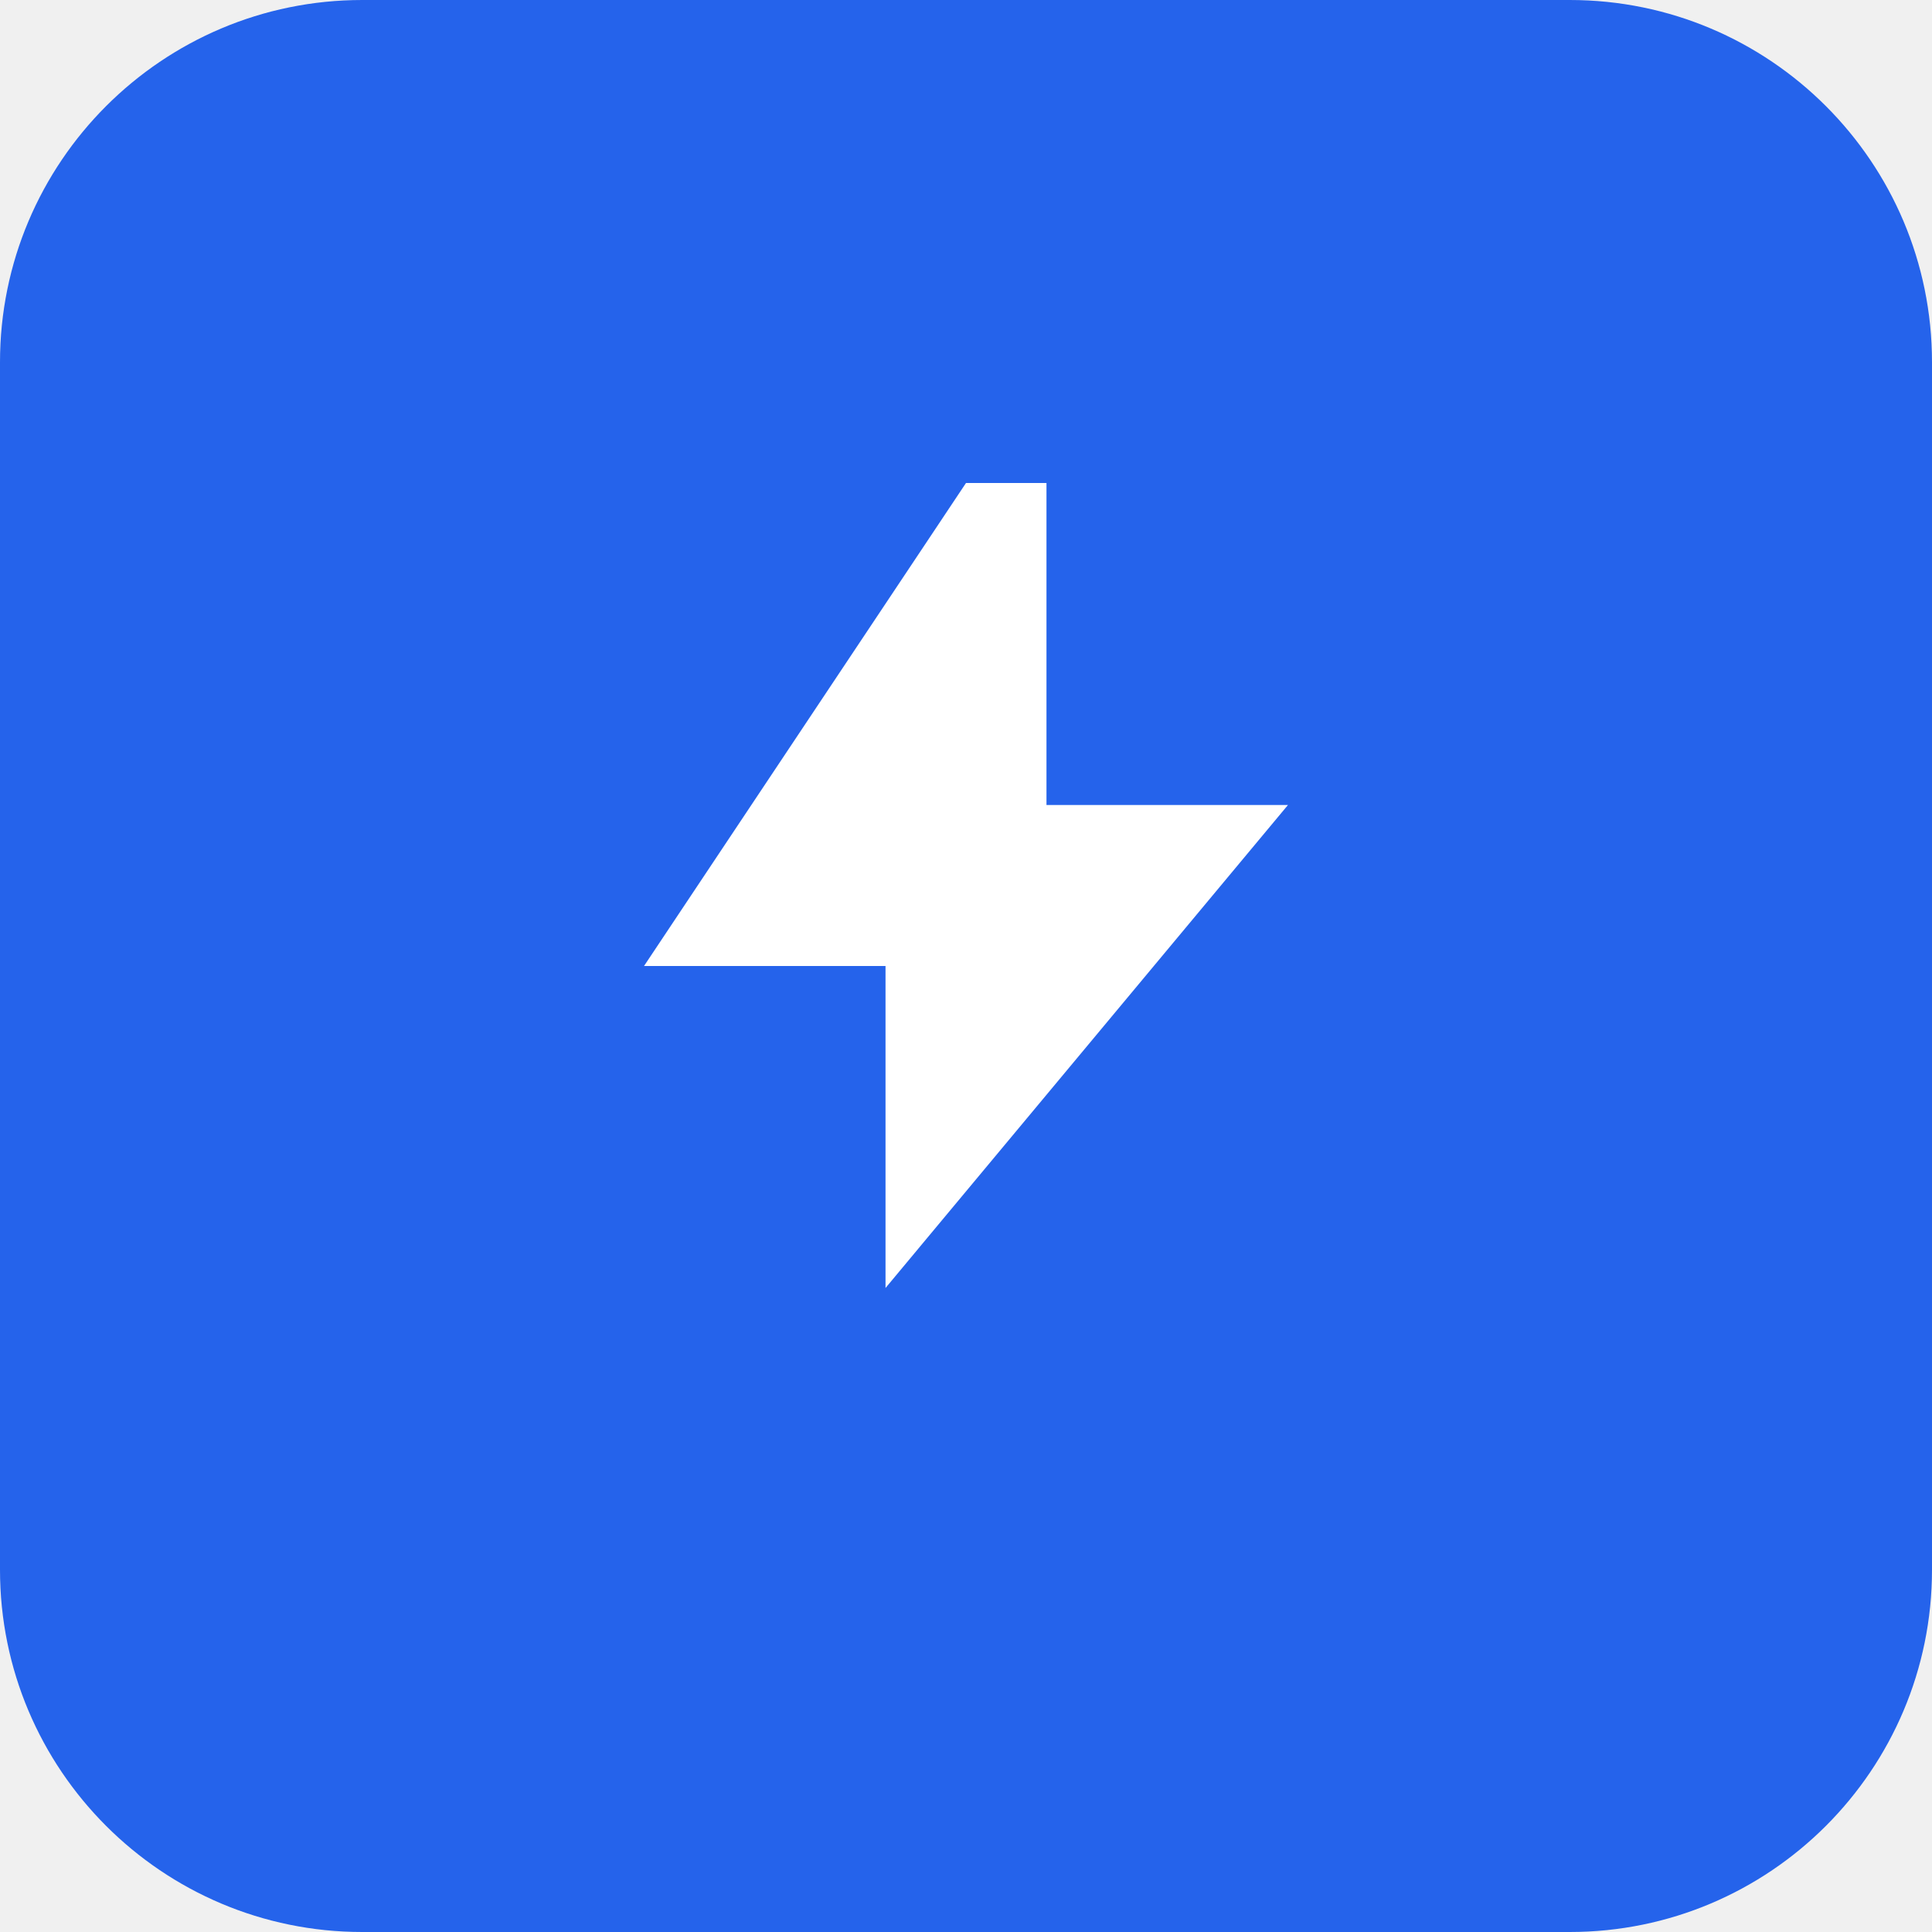
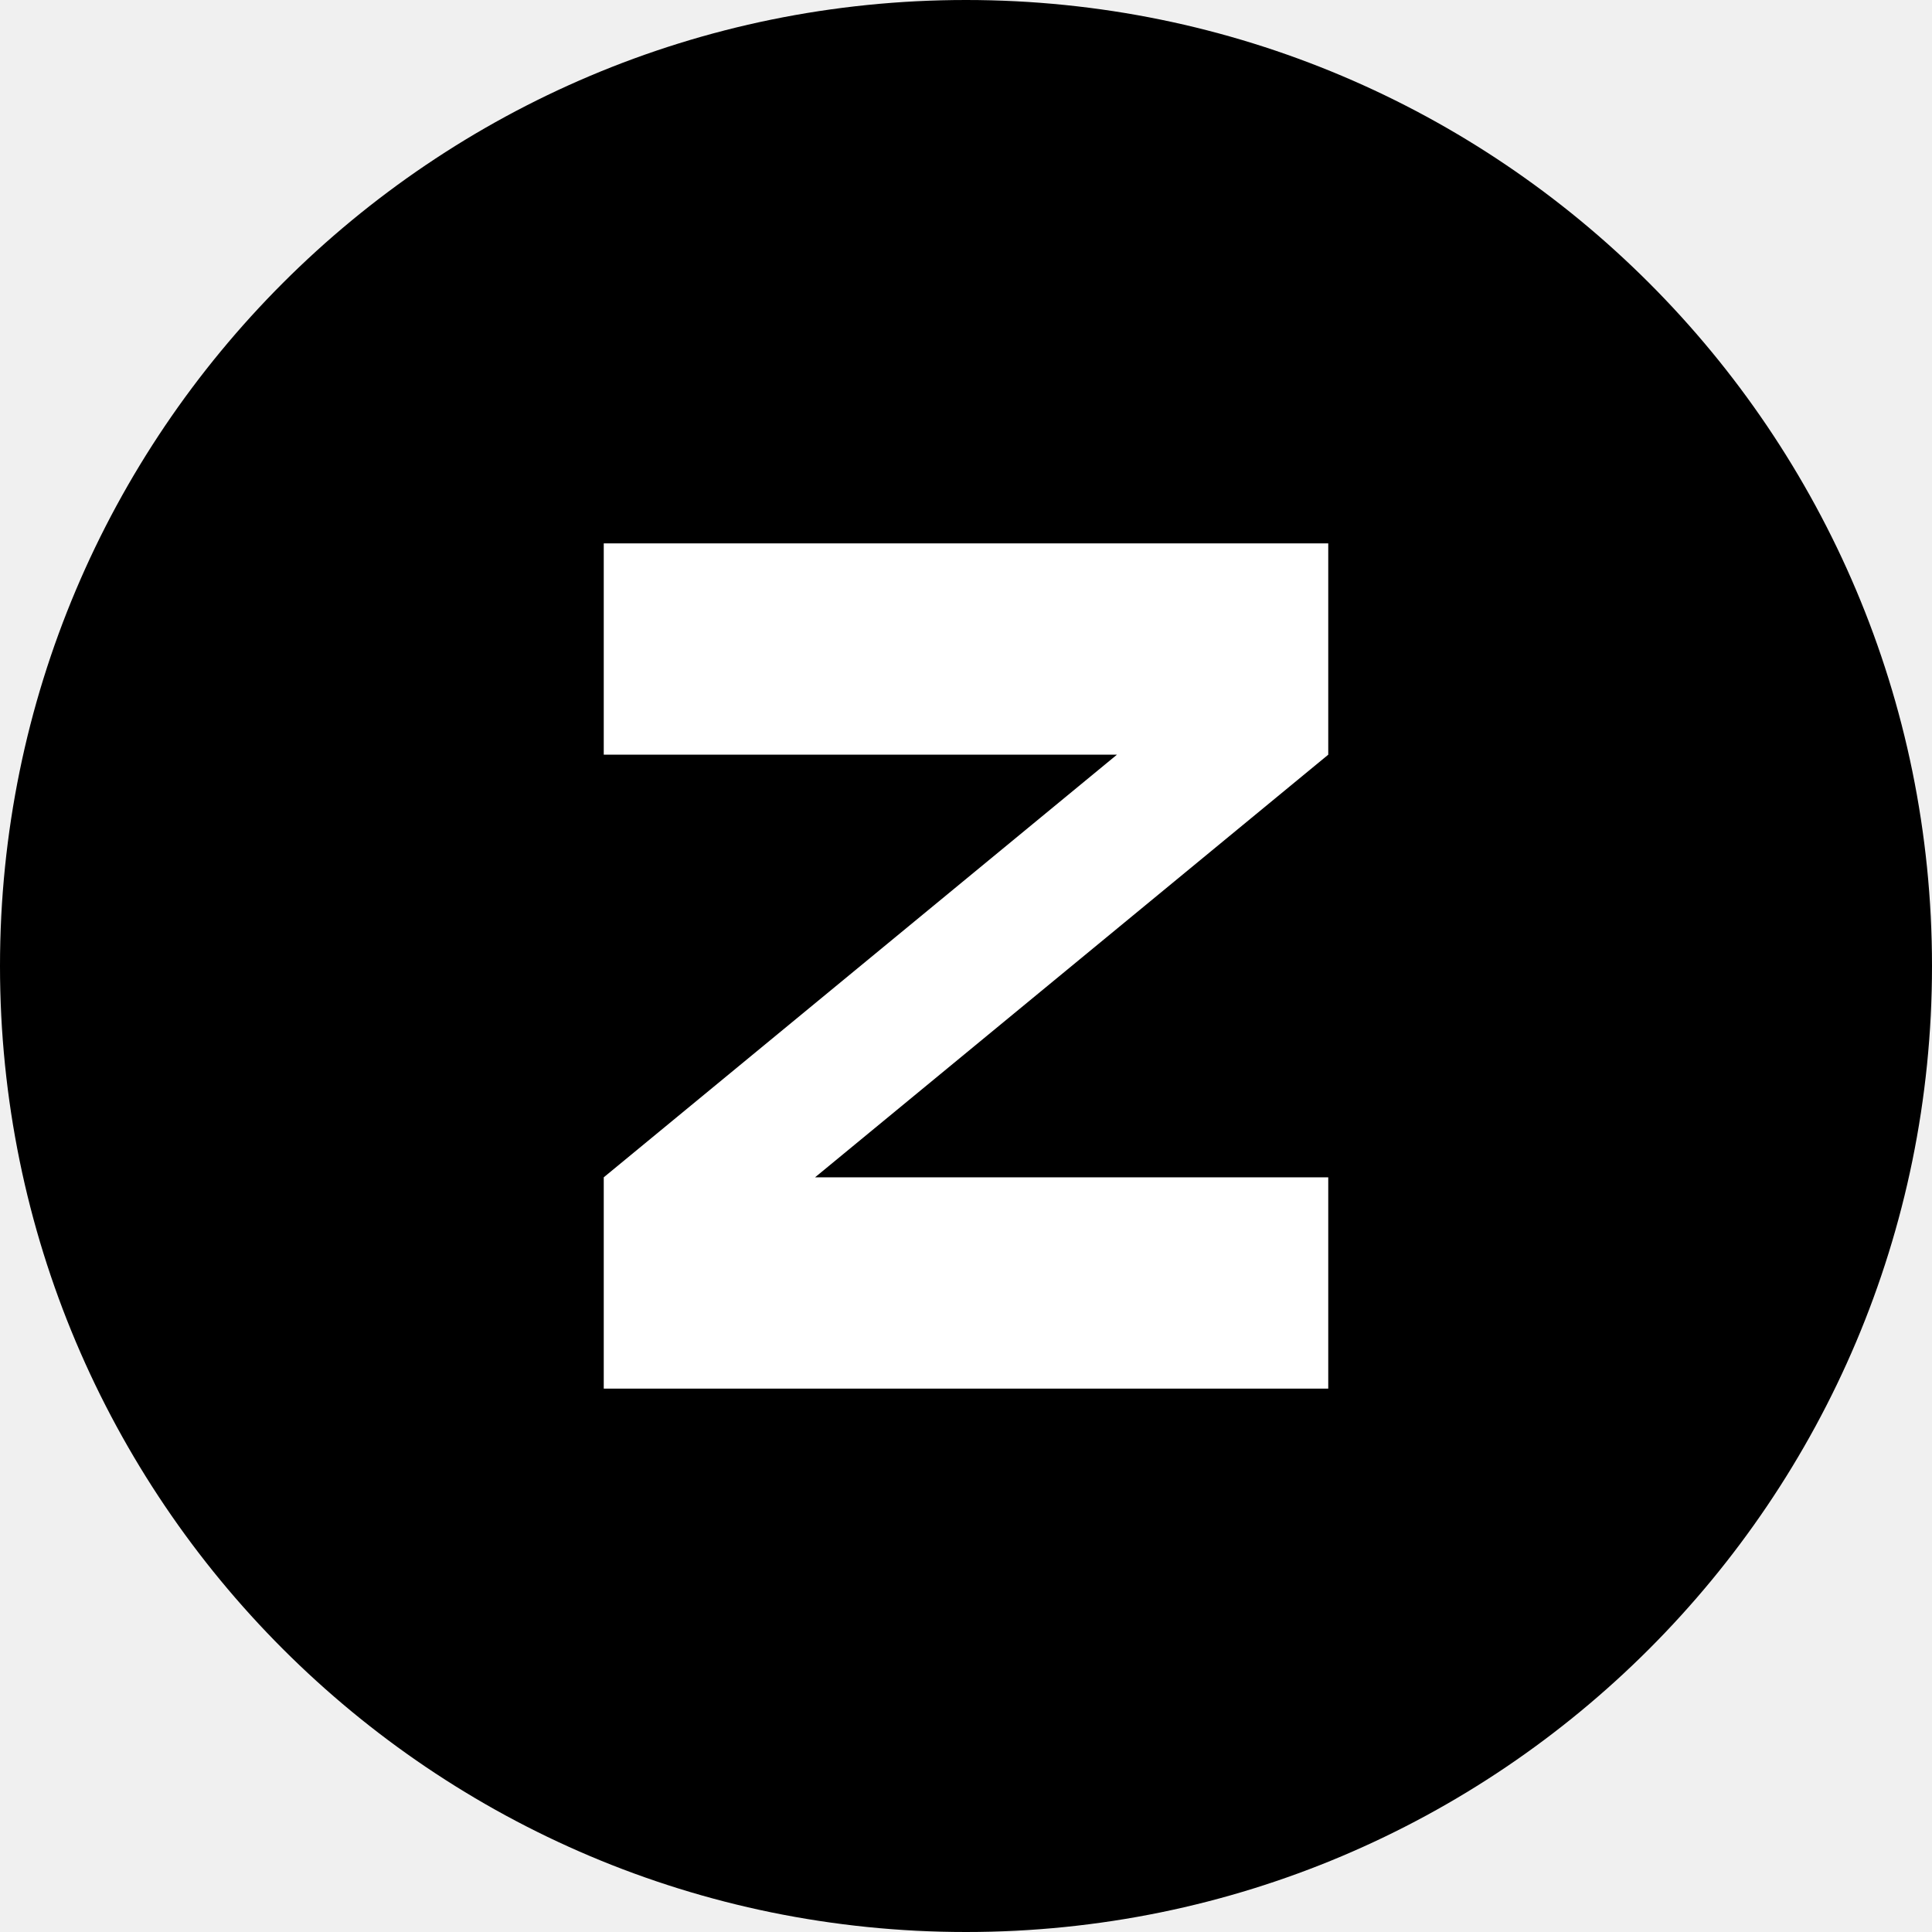
<svg xmlns="http://www.w3.org/2000/svg" width="32" height="32" viewBox="0 0 32 32" fill="none">
-   <rect width="32" height="32" rx="6" fill="#2563eb" />
-   <path d="M16 8L10.667 16h4v5.333L21.333 13.333h-4V8z" fill="white" />
+   <circle cx="16" cy="16" r="16" fill="url(#zazeGradient)" />
+   <path d="M10 9h12v3.5l-8.5 7H22v3.5H10v-3.5l8.5-7H10V9z" fill="white" />
+   <defs>
+     <linearGradient id="zazeGradient" x1="0%" y1="0%" x2="100%" y2="100%">
+       <stop offset="0%" stopColor="#6366f1" />
+       <stop offset="100%" stopColor="#8b5cf6" />
+     </linearGradient>
+   </defs>
</svg>
